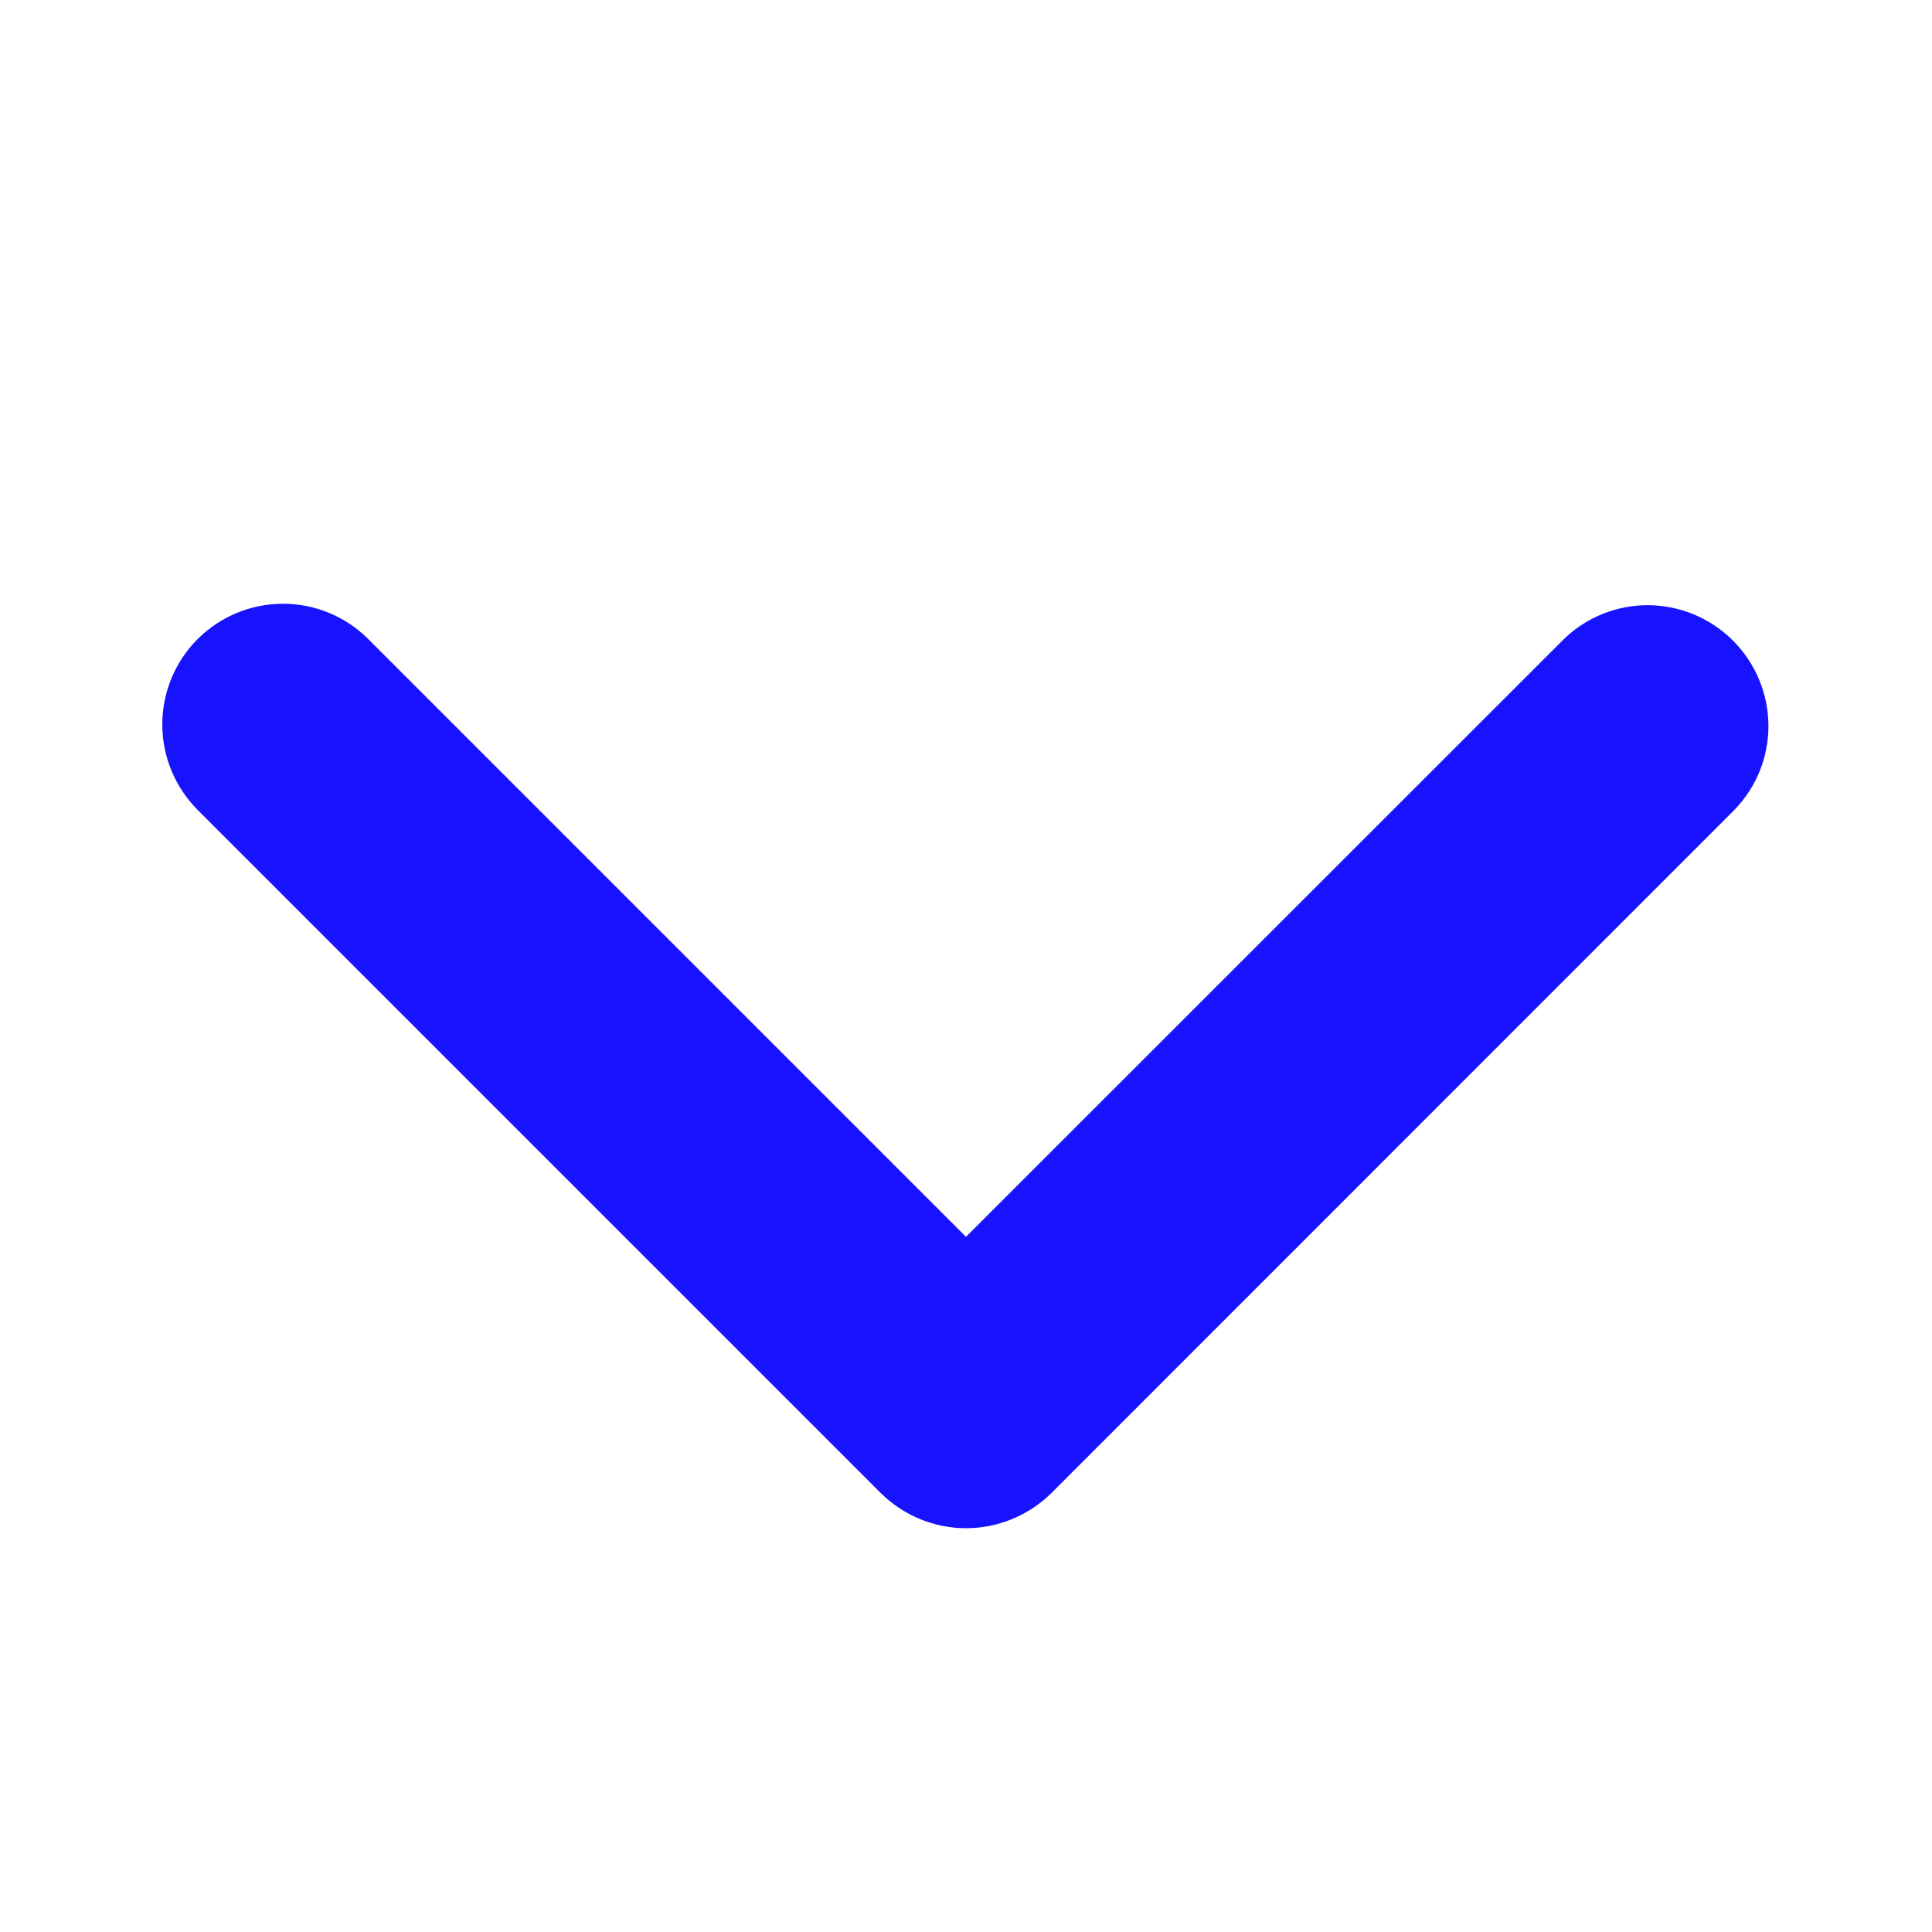
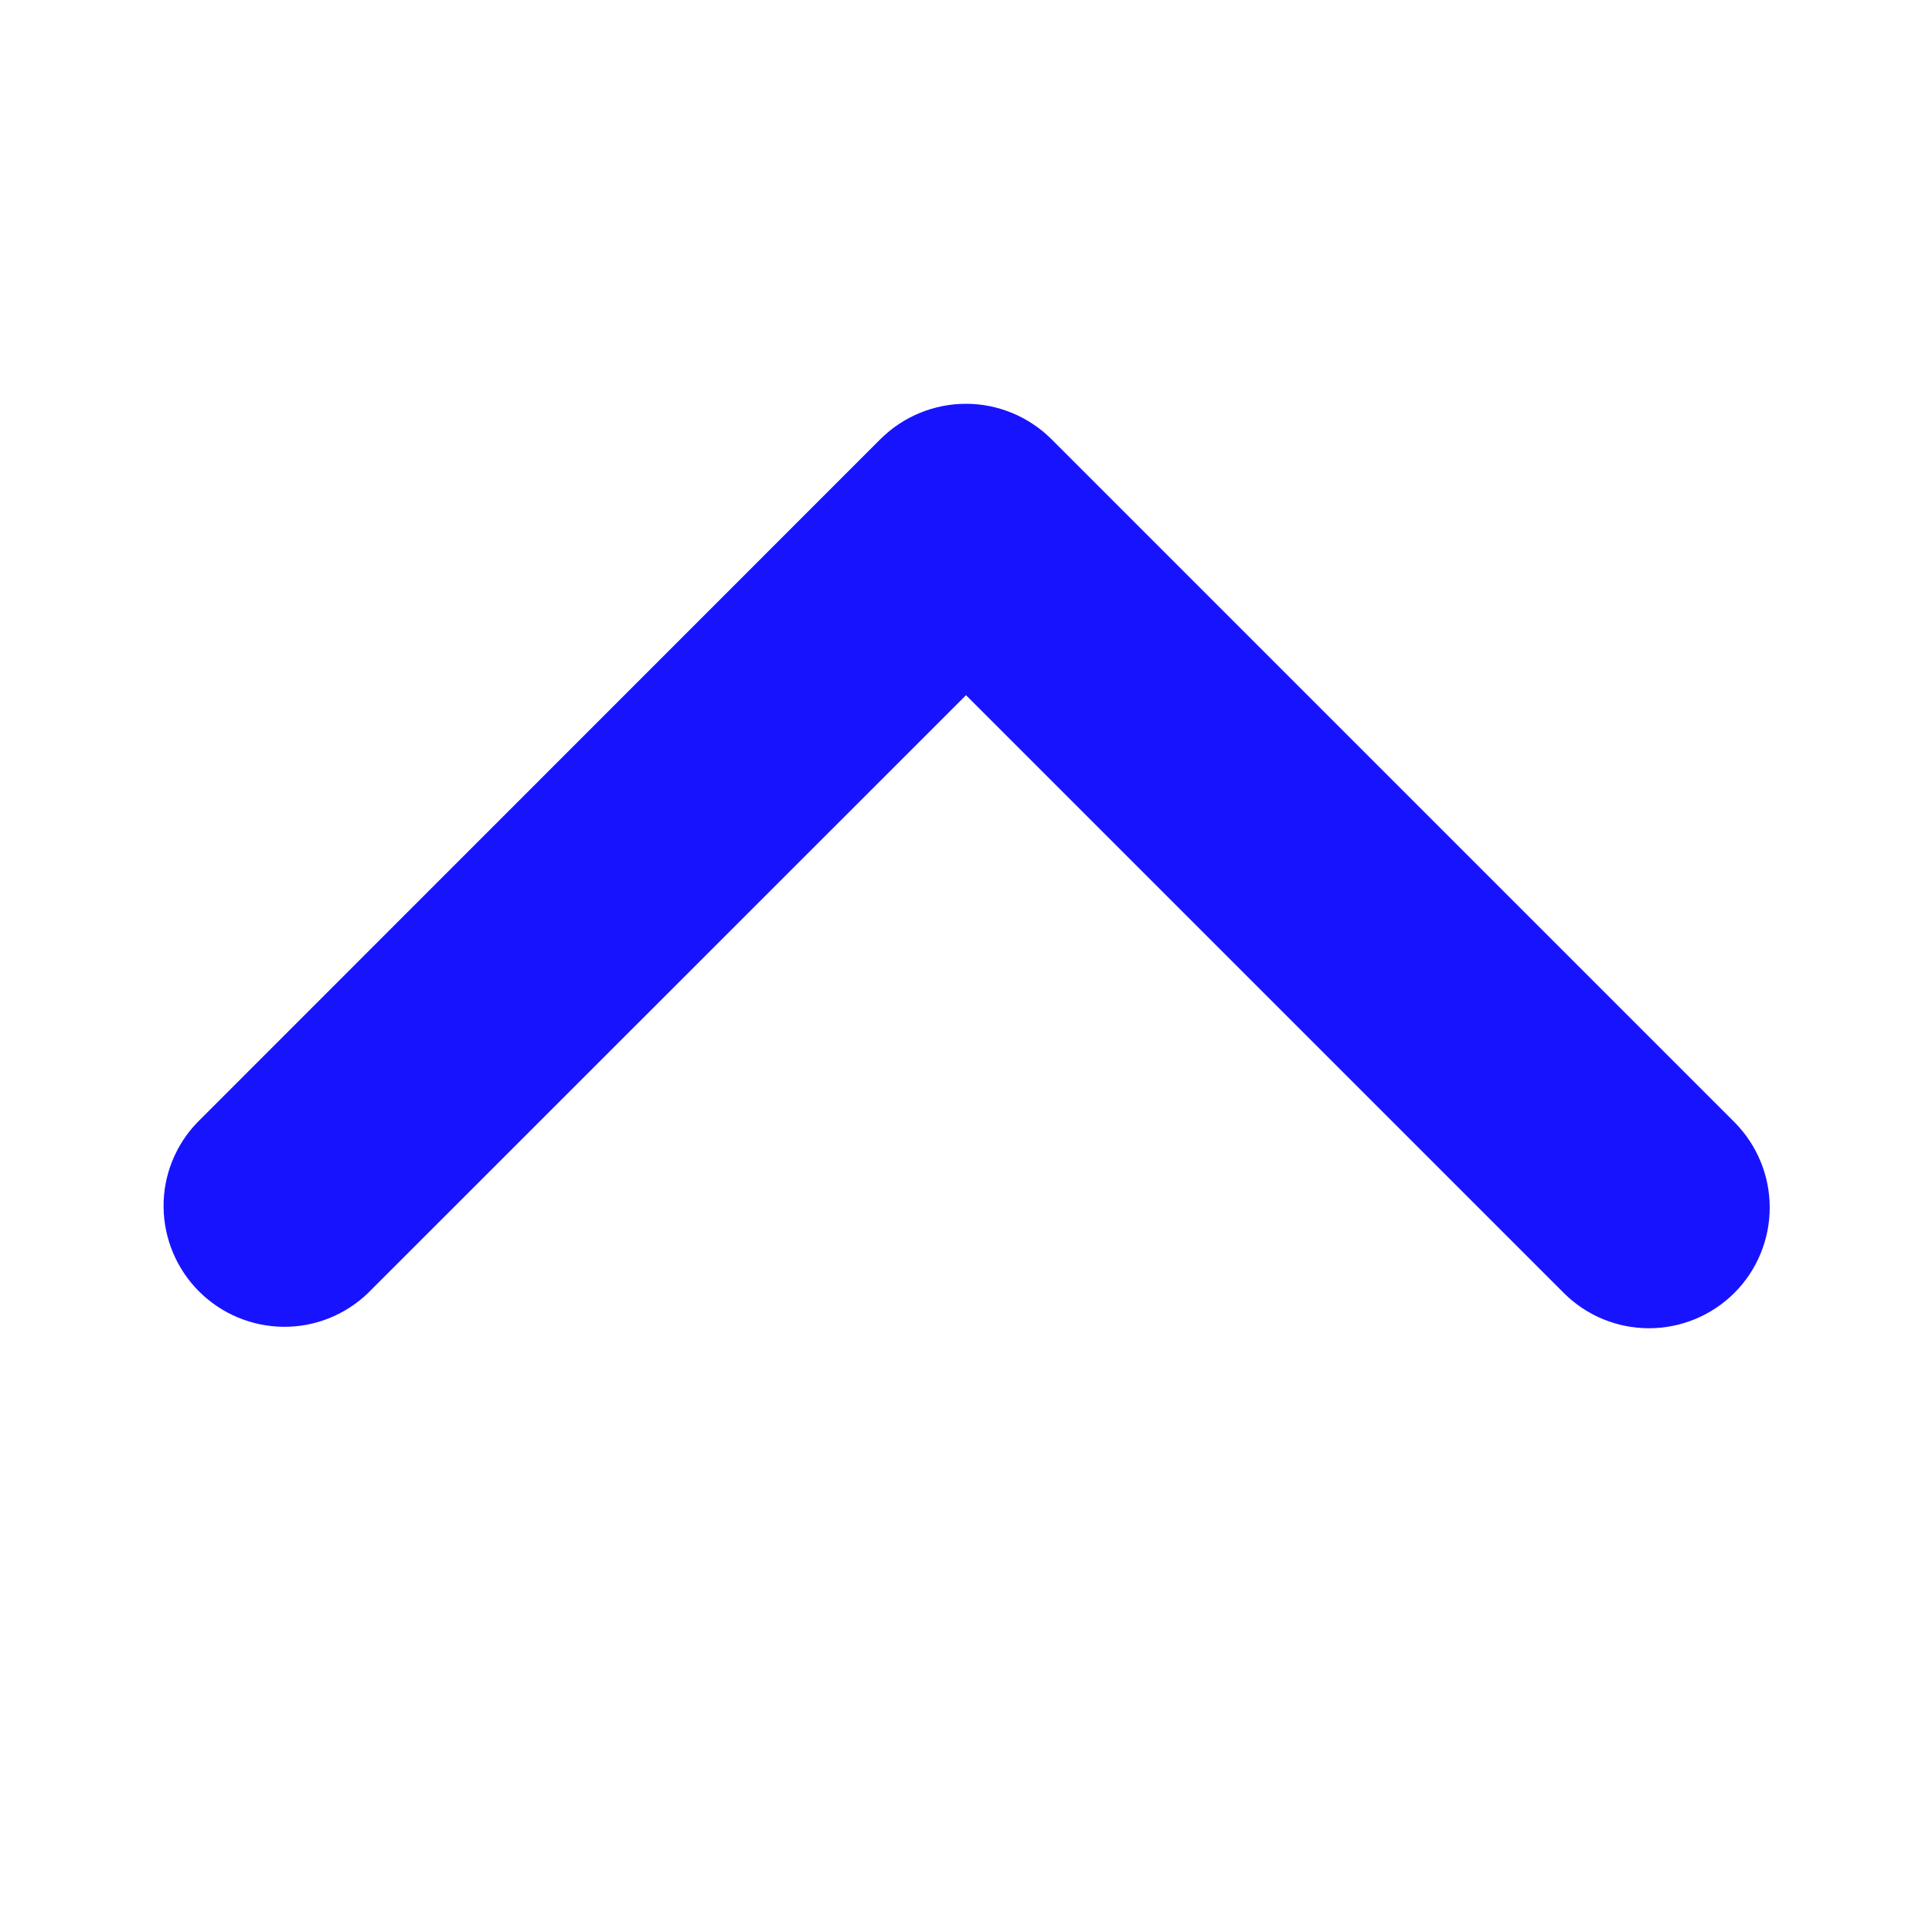
<svg xmlns="http://www.w3.org/2000/svg" width="12" height="12" viewBox="0 0 12 12" fill="none">
-   <path d="M1.227 3.97C1.368 3.829 1.559 3.75 1.758 3.75C1.957 3.75 2.147 3.829 2.288 3.97L6 7.682L9.713 3.97C9.854 3.833 10.044 3.757 10.241 3.759C10.437 3.761 10.625 3.84 10.764 3.979C10.903 4.118 10.982 4.306 10.984 4.503C10.986 4.699 10.91 4.889 10.773 5.03L6.531 9.273C6.39 9.413 6.199 9.492 6 9.492C5.802 9.492 5.611 9.413 5.47 9.273L1.227 5.03C1.087 4.889 1.008 4.699 1.008 4.5C1.008 4.301 1.087 4.11 1.227 3.97Z" fill="#1813FF" />
+   <path d="M10.773 8.03C10.632 8.171 10.441 8.25 10.242 8.25C10.043 8.25 9.853 8.171 9.712 8.03L6 4.318L2.287 8.03C2.146 8.167 1.956 8.243 1.76 8.241C1.563 8.239 1.375 8.16 1.236 8.021C1.097 7.882 1.018 7.694 1.016 7.497C1.014 7.301 1.09 7.111 1.227 6.97L5.469 2.727C5.61 2.587 5.801 2.508 6 2.508C6.198 2.508 6.389 2.587 6.53 2.727L10.773 6.97C10.913 7.111 10.992 7.301 10.992 7.5C10.992 7.699 10.913 7.89 10.773 8.03Z" fill="#1813FF" />
</svg>
